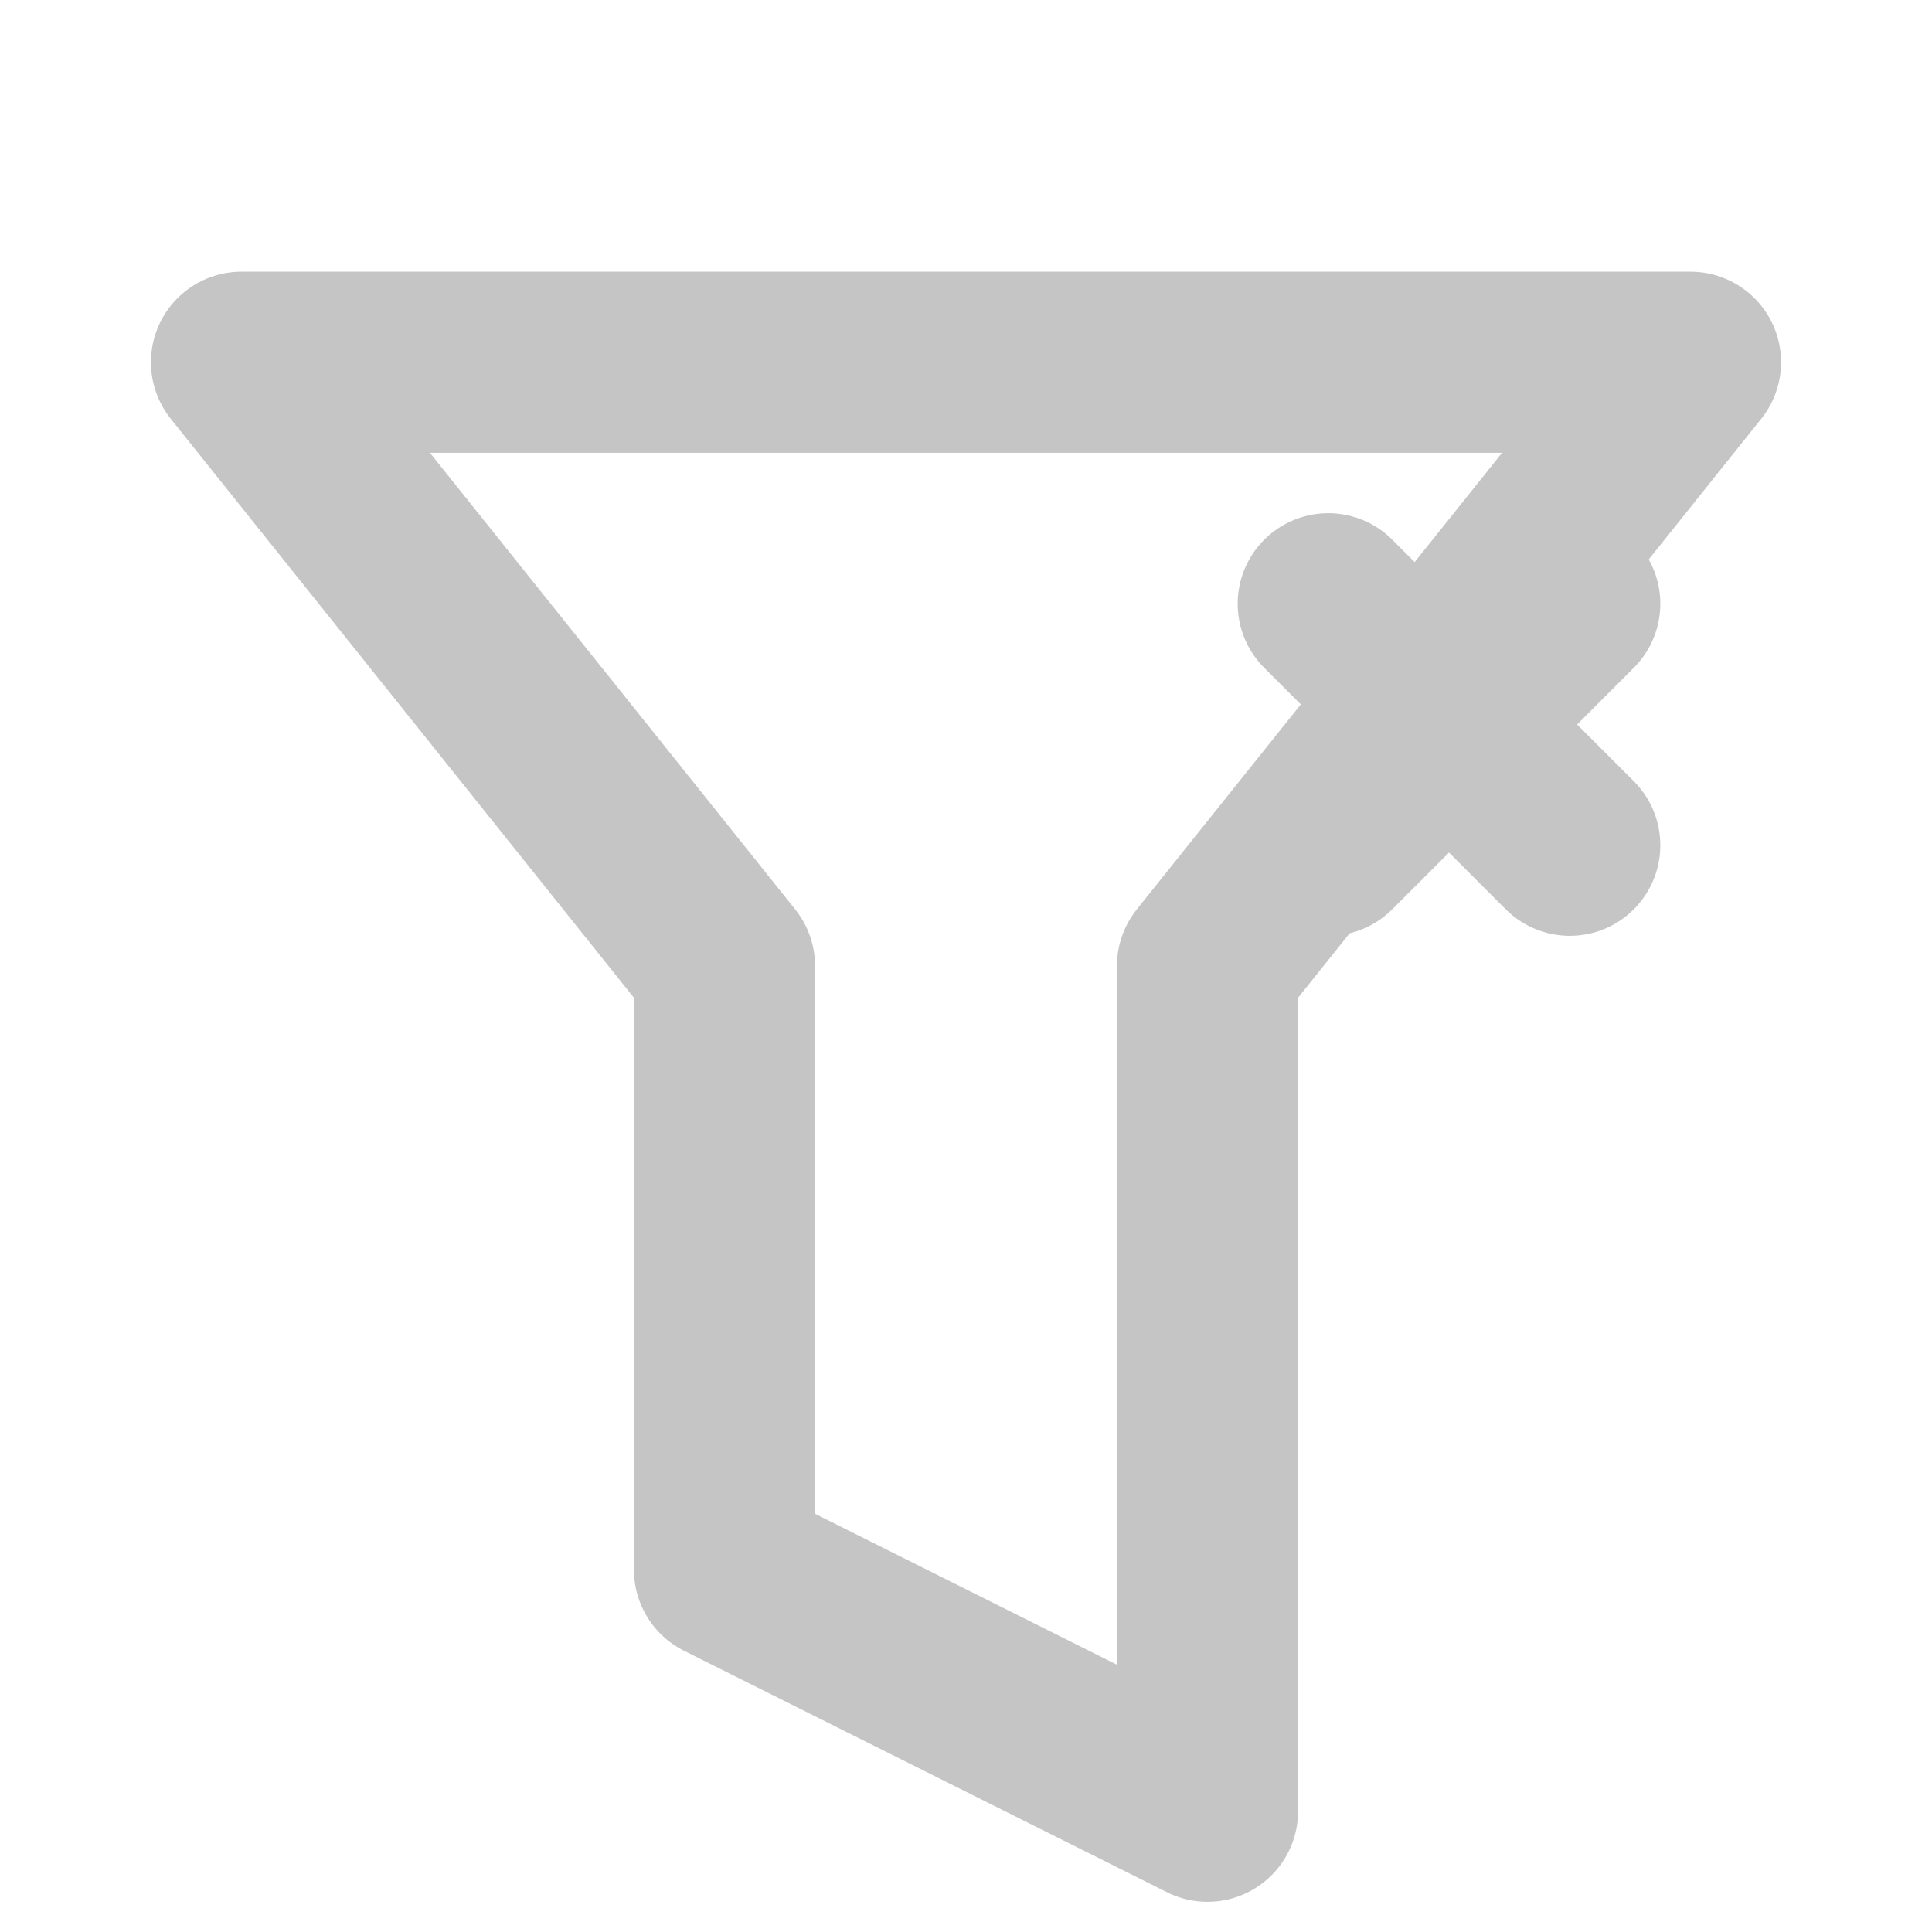
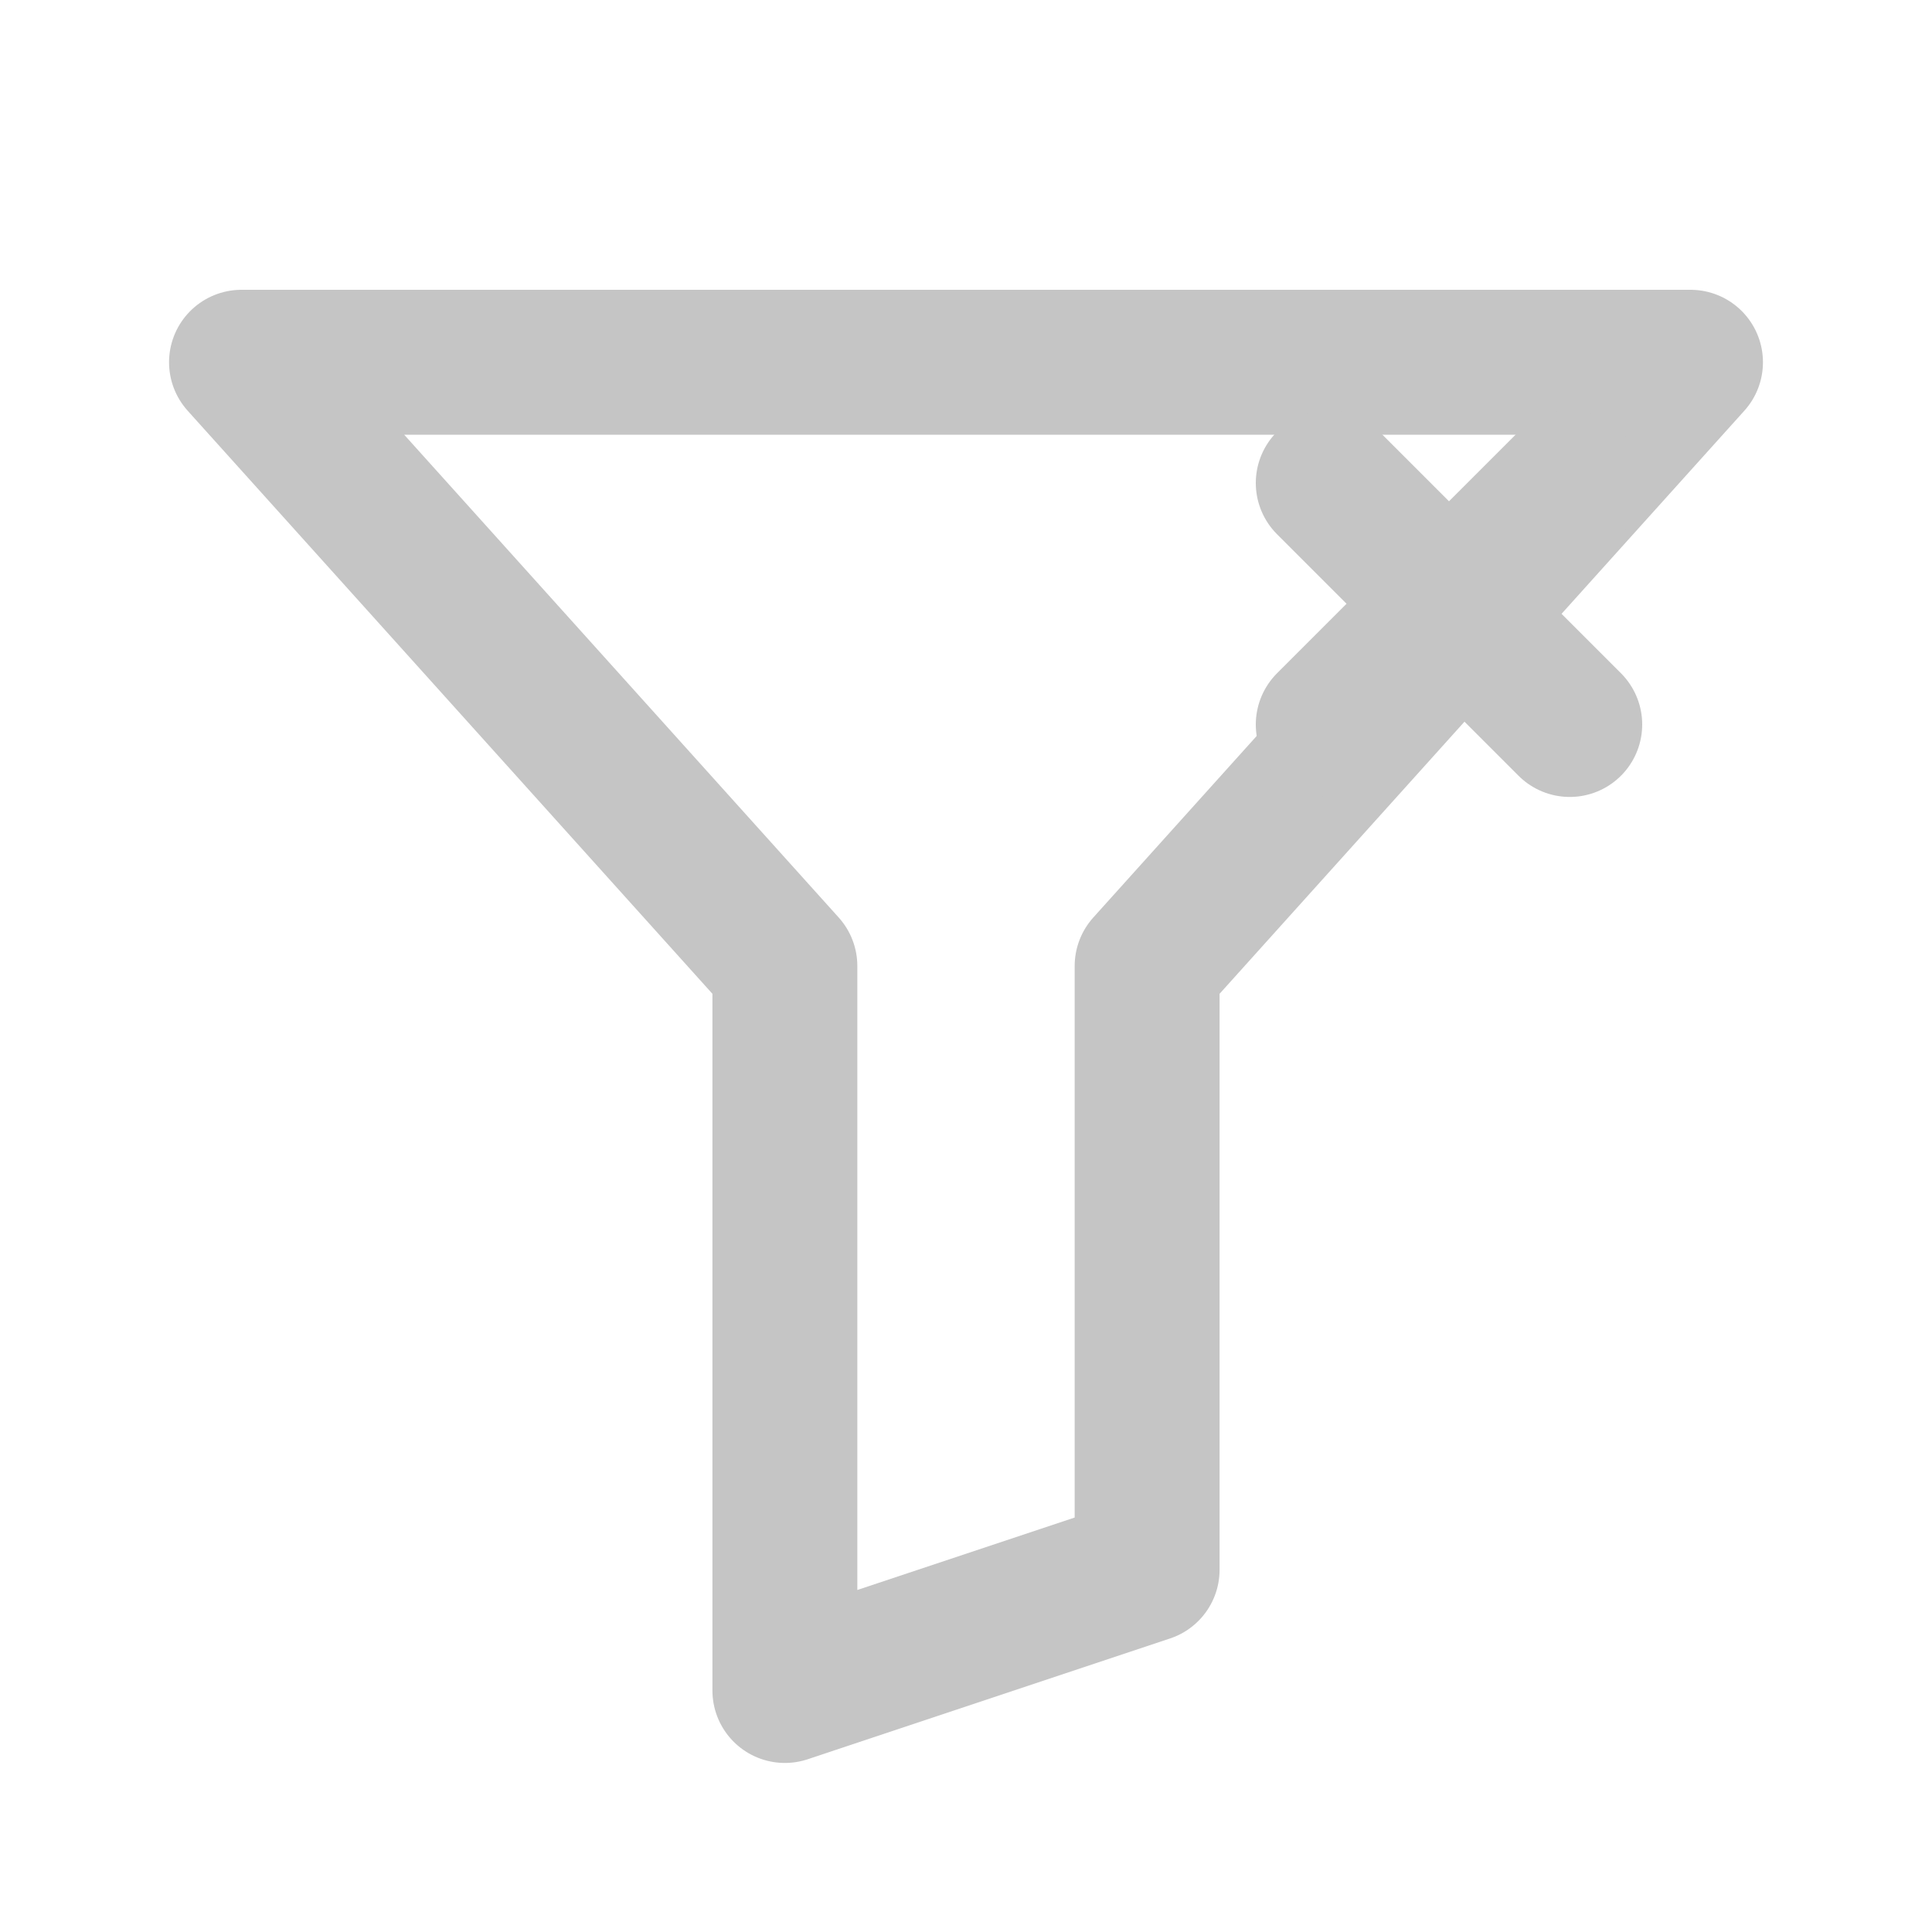
<svg xmlns="http://www.w3.org/2000/svg" width="16" height="16" viewBox="0 0 16 16" fill="none">
-   <path d="M2 3L6 8V13L10 15V8L14 3H2Z" stroke="#C5C5C5" stroke-width="1.5" stroke-linecap="round" stroke-linejoin="round" />
-   <path d="M11 5L13 7M13 5L11 7" stroke="#C5C5C5" stroke-width="1.5" stroke-linecap="round" stroke-linejoin="round" />
+   <path d="M2 3H14L9.5 8V13L6.5 14V8L2 3Z" stroke="#C5C5C5" stroke-width="1.2" stroke-linejoin="round" fill="none" />
+   <path d="M11 4L13 6M13 4L11 6" stroke="#C5C5C5" stroke-width="1.2" stroke-linecap="round" />
</svg>
